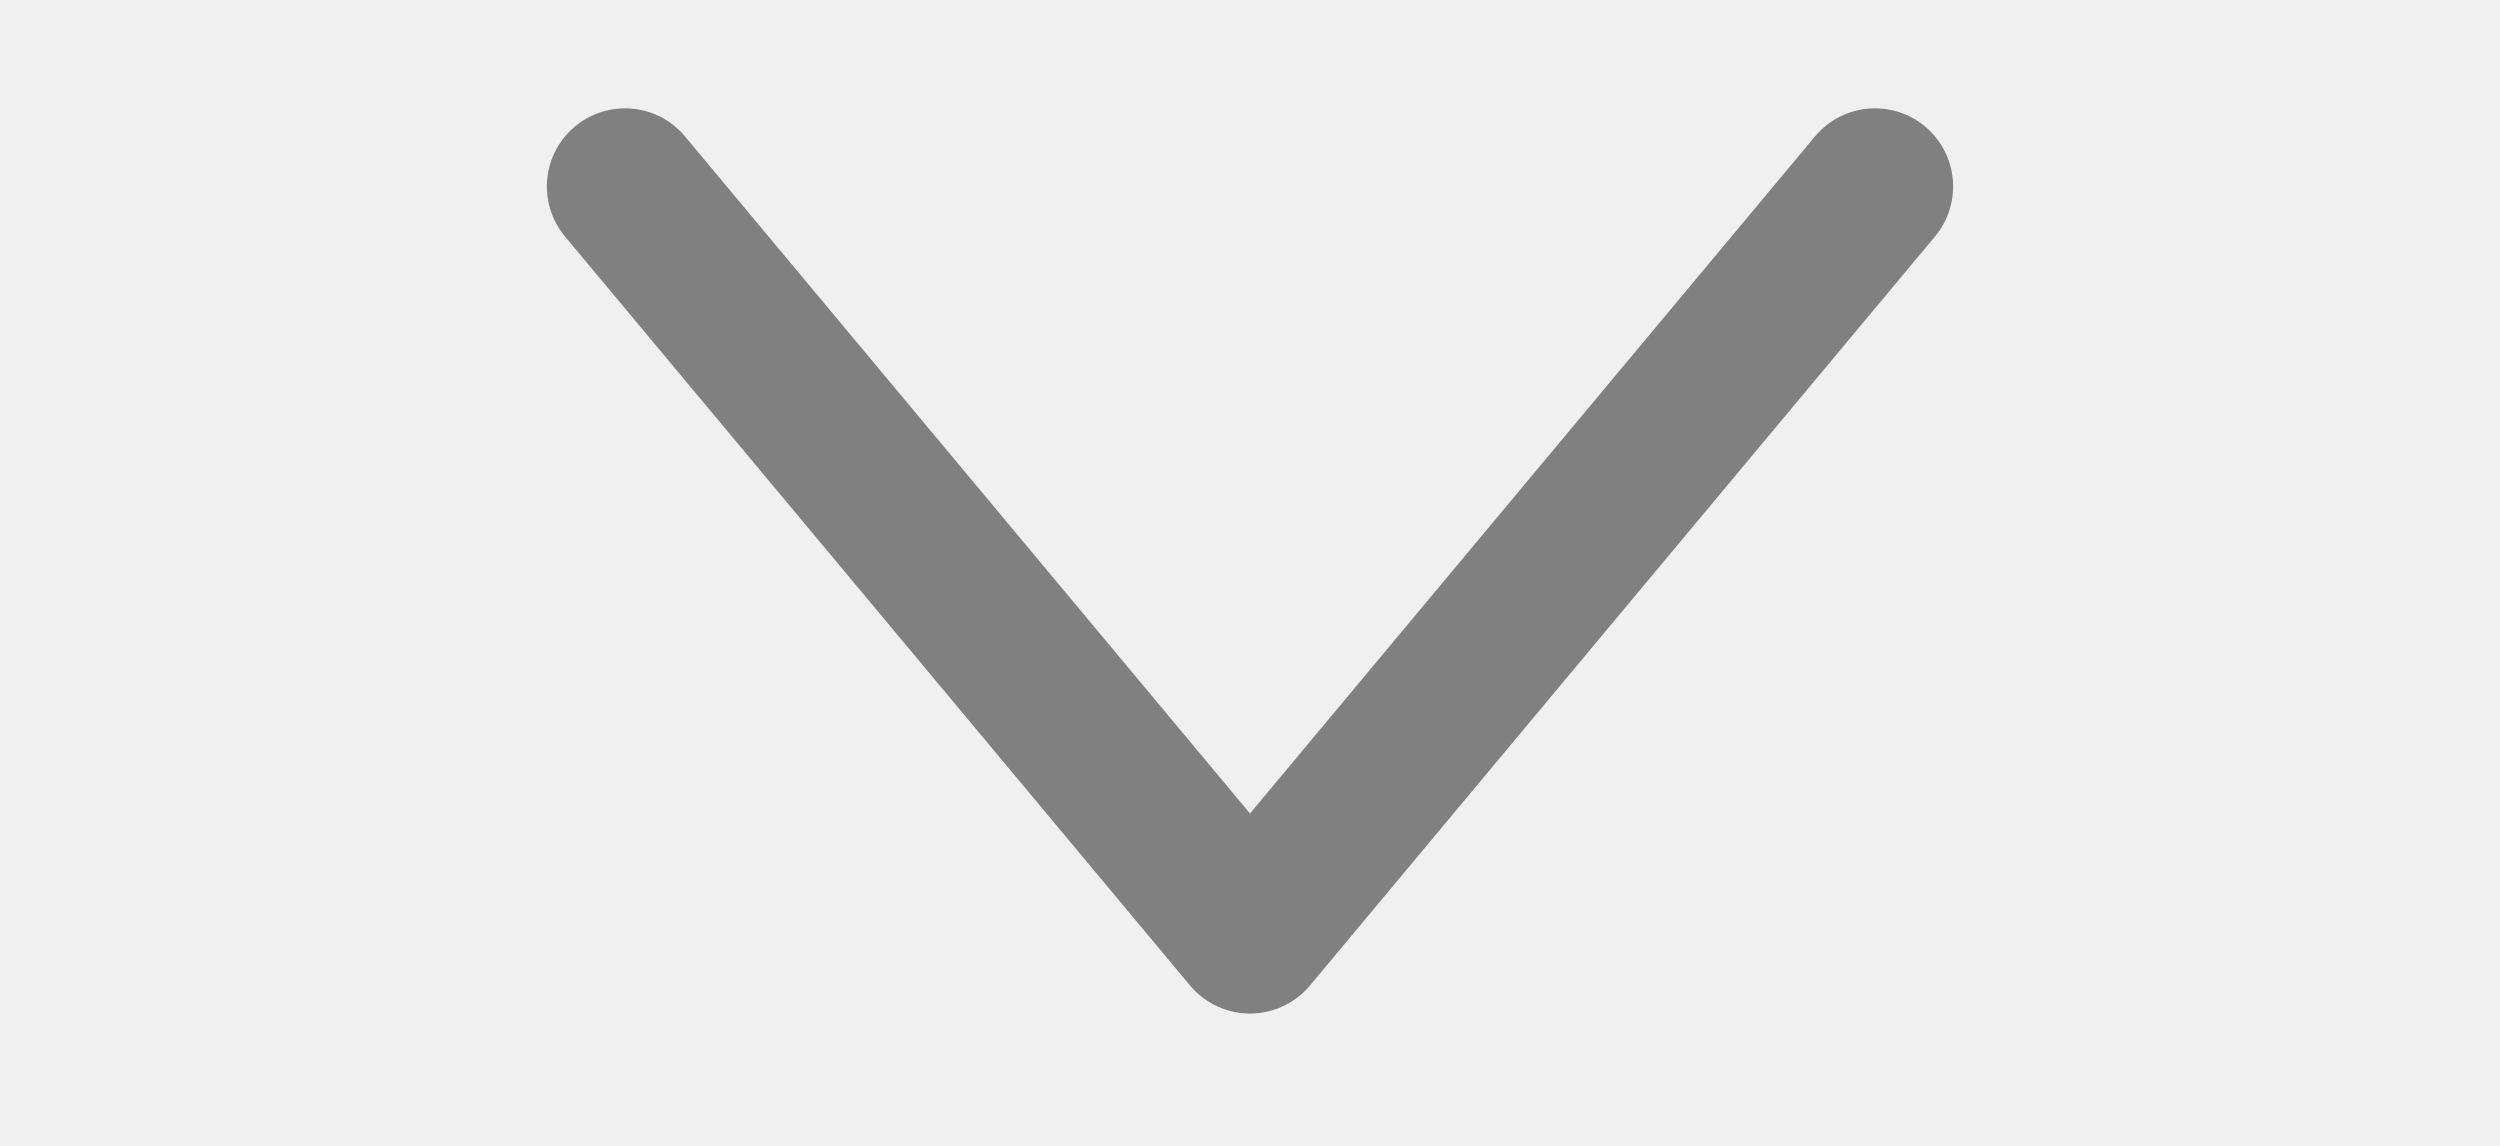
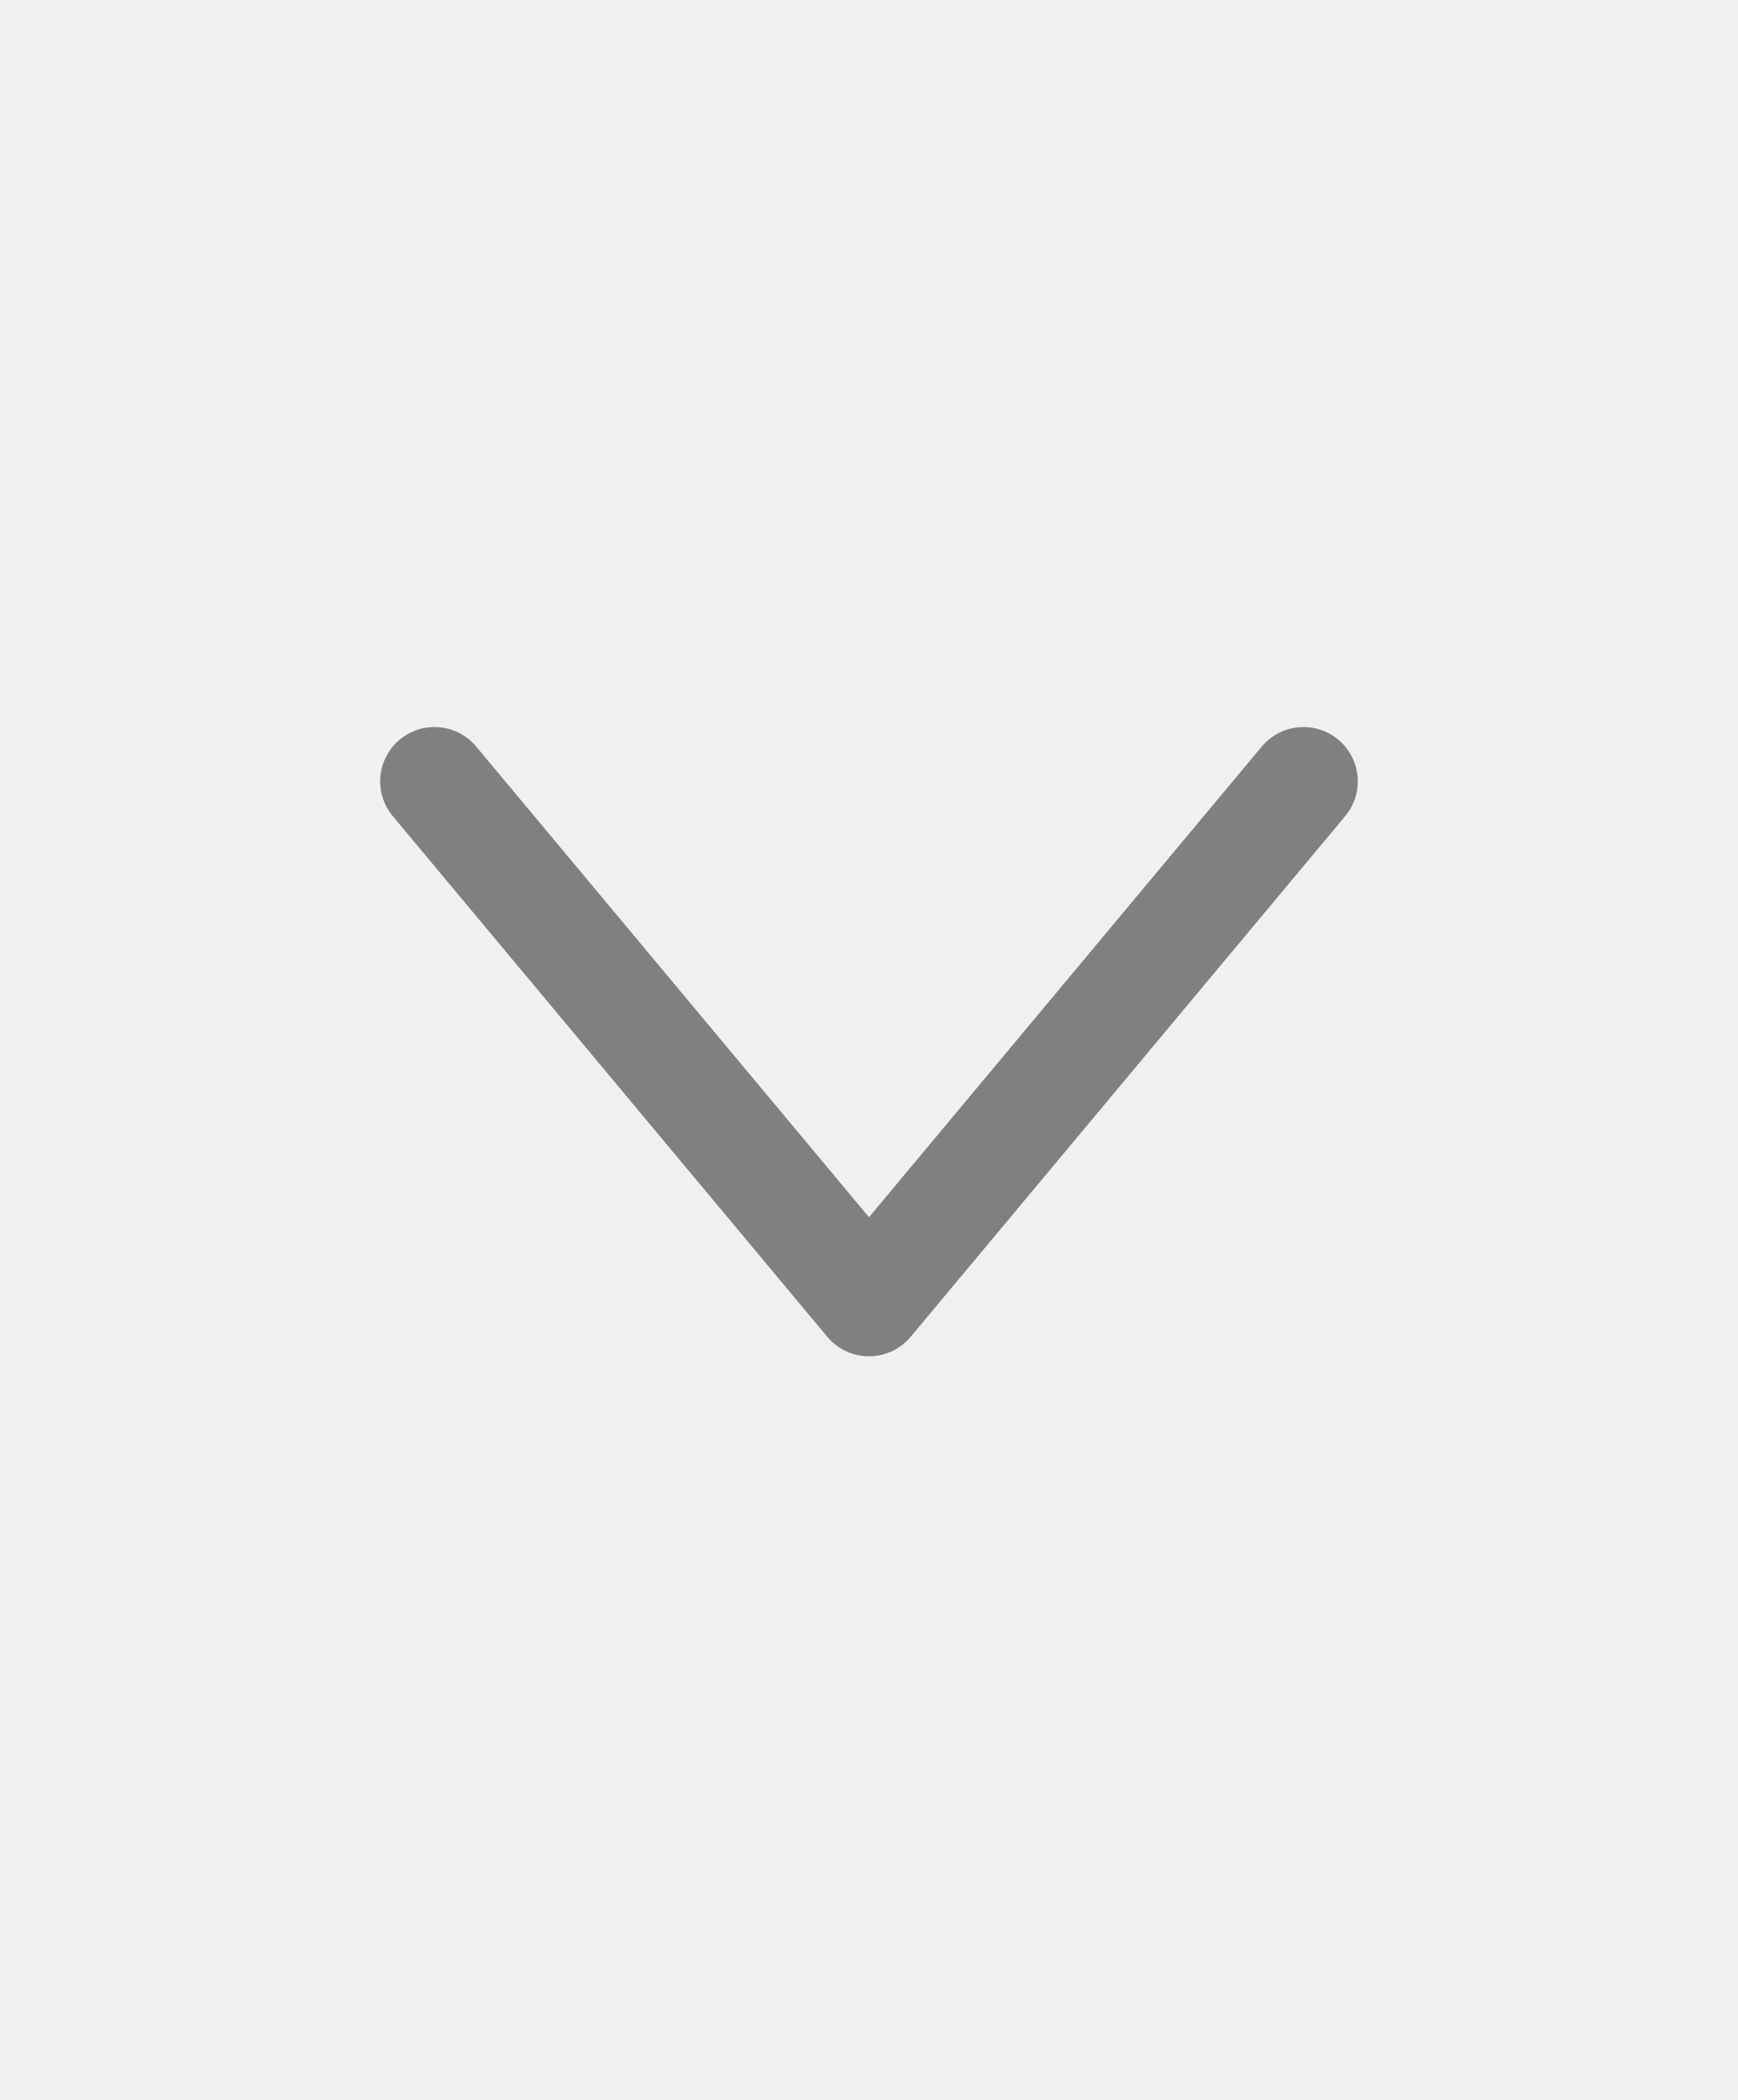
- <svg xmlns="http://www.w3.org/2000/svg" width="24" height="11" viewBox="0 0 24 11" fill="none">
+ <svg xmlns="http://www.w3.org/2000/svg" width="24" height="29" viewBox="0 0 24 29" fill="none">
  <defs>
-     <clipPath id="clip544_2330">
-       <rect id="Нижний" width="24" height="11" fill="white" fill-opacity="0" />
+     <clipPath id="clip562_740">
+       <rect id="Нижний" width="24" height="29" fill="white" fill-opacity="0" />
    </clipPath>
  </defs>
-   <g clip-path="url(#clip544_2330)">
-     <path id="path" d="M17.42 1.33L17.42 1.31C17.69 0.98 18.15 0.94 18.48 1.21C18.8 1.48 18.84 1.95 18.57 2.27L18.54 2.27L17.42 1.33ZM5.45 2.27L5.42 2.27C5.15 1.95 5.19 1.48 5.51 1.21C5.84 0.94 6.3 0.98 6.57 1.31L6.57 1.33L5.45 2.27Z" fill="#000000" fill-opacity="0" fill-rule="nonzero" />
-     <path id="path" d="M18 1.79L12 8.98L6 1.79" stroke="#808080" stroke-opacity="1" stroke-width="1.5" stroke-linejoin="round" stroke-linecap="round" />
+   <g clip-path="url(#clip562_740)">
+     <path id="path" d="M17.42 10.33L17.42 10.31C17.69 9.98 18.15 9.94 18.48 10.21C18.8 10.48 18.84 10.95 18.57 11.27L18.54 11.27L17.42 10.33ZM5.45 11.27L5.42 11.27C5.15 10.95 5.19 10.48 5.51 10.21C5.84 9.94 6.3 9.98 6.57 10.31L6.57 10.33L5.45 11.27Z" fill="#000000" fill-opacity="0" fill-rule="nonzero" />
+     <path id="path" d="M18 10.79L12 17.98L6 10.79" stroke="#808080" stroke-opacity="1" stroke-width="1.5" stroke-linejoin="round" stroke-linecap="round" />
  </g>
</svg>
